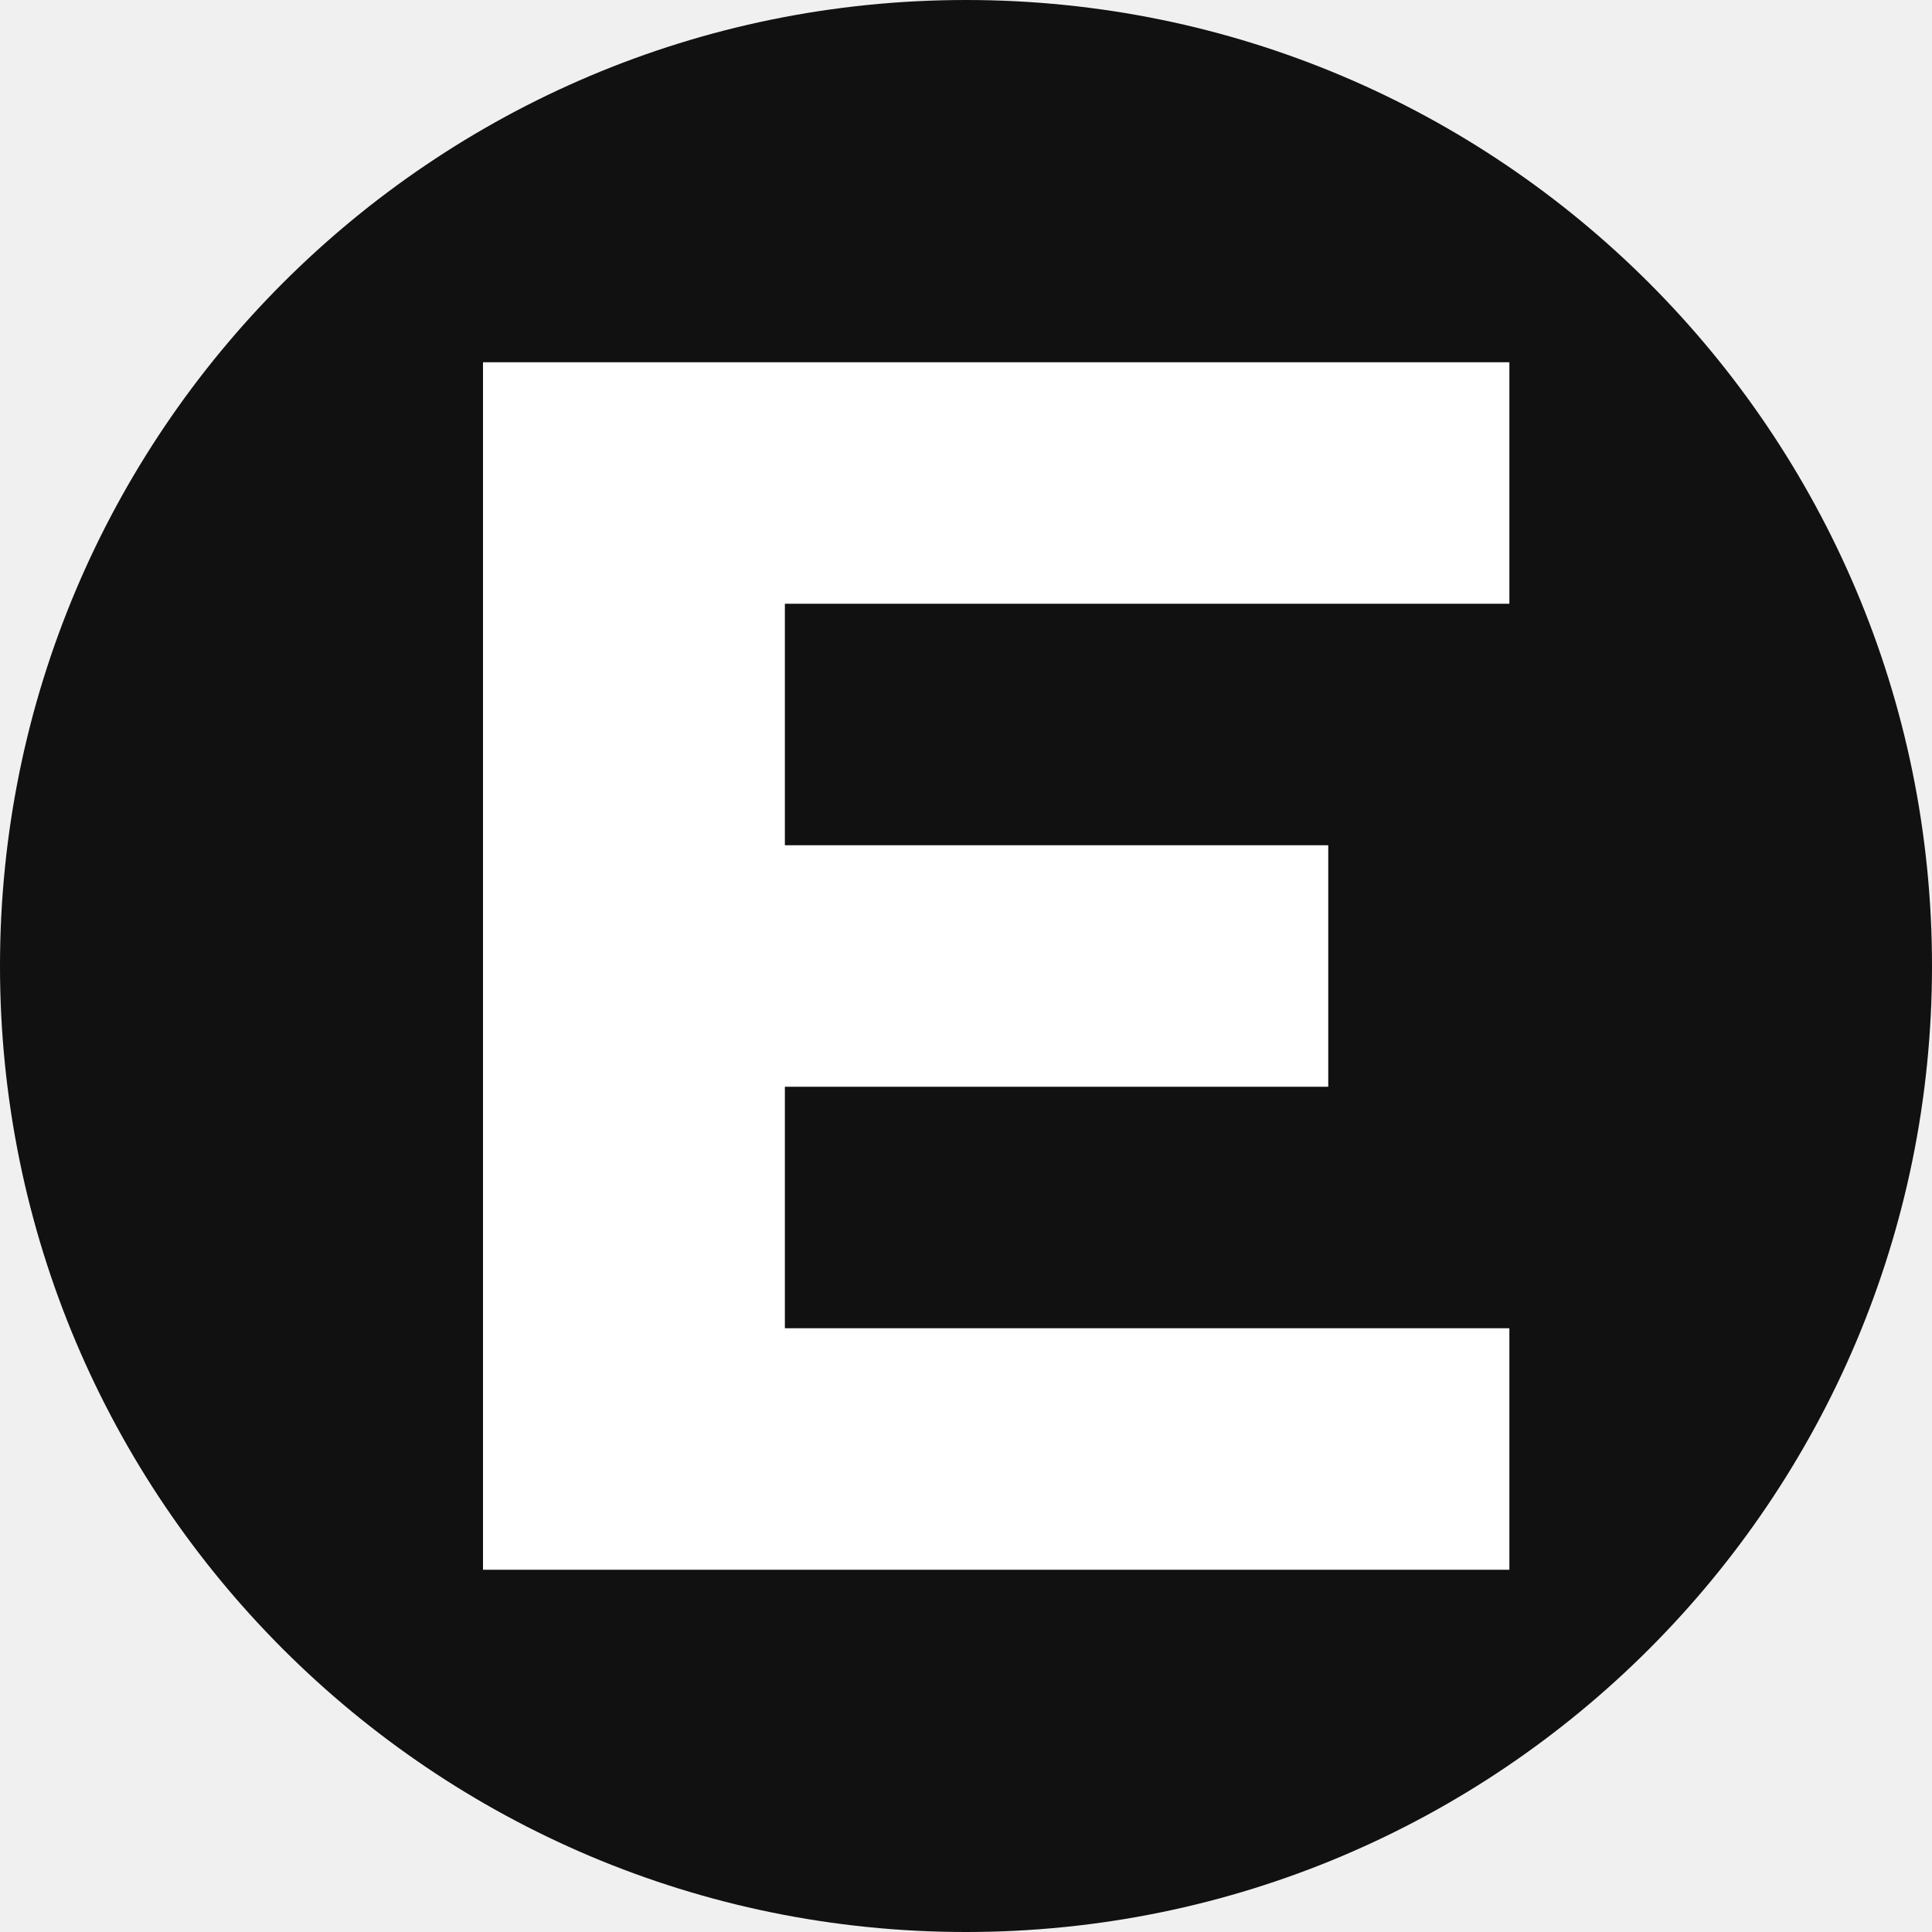
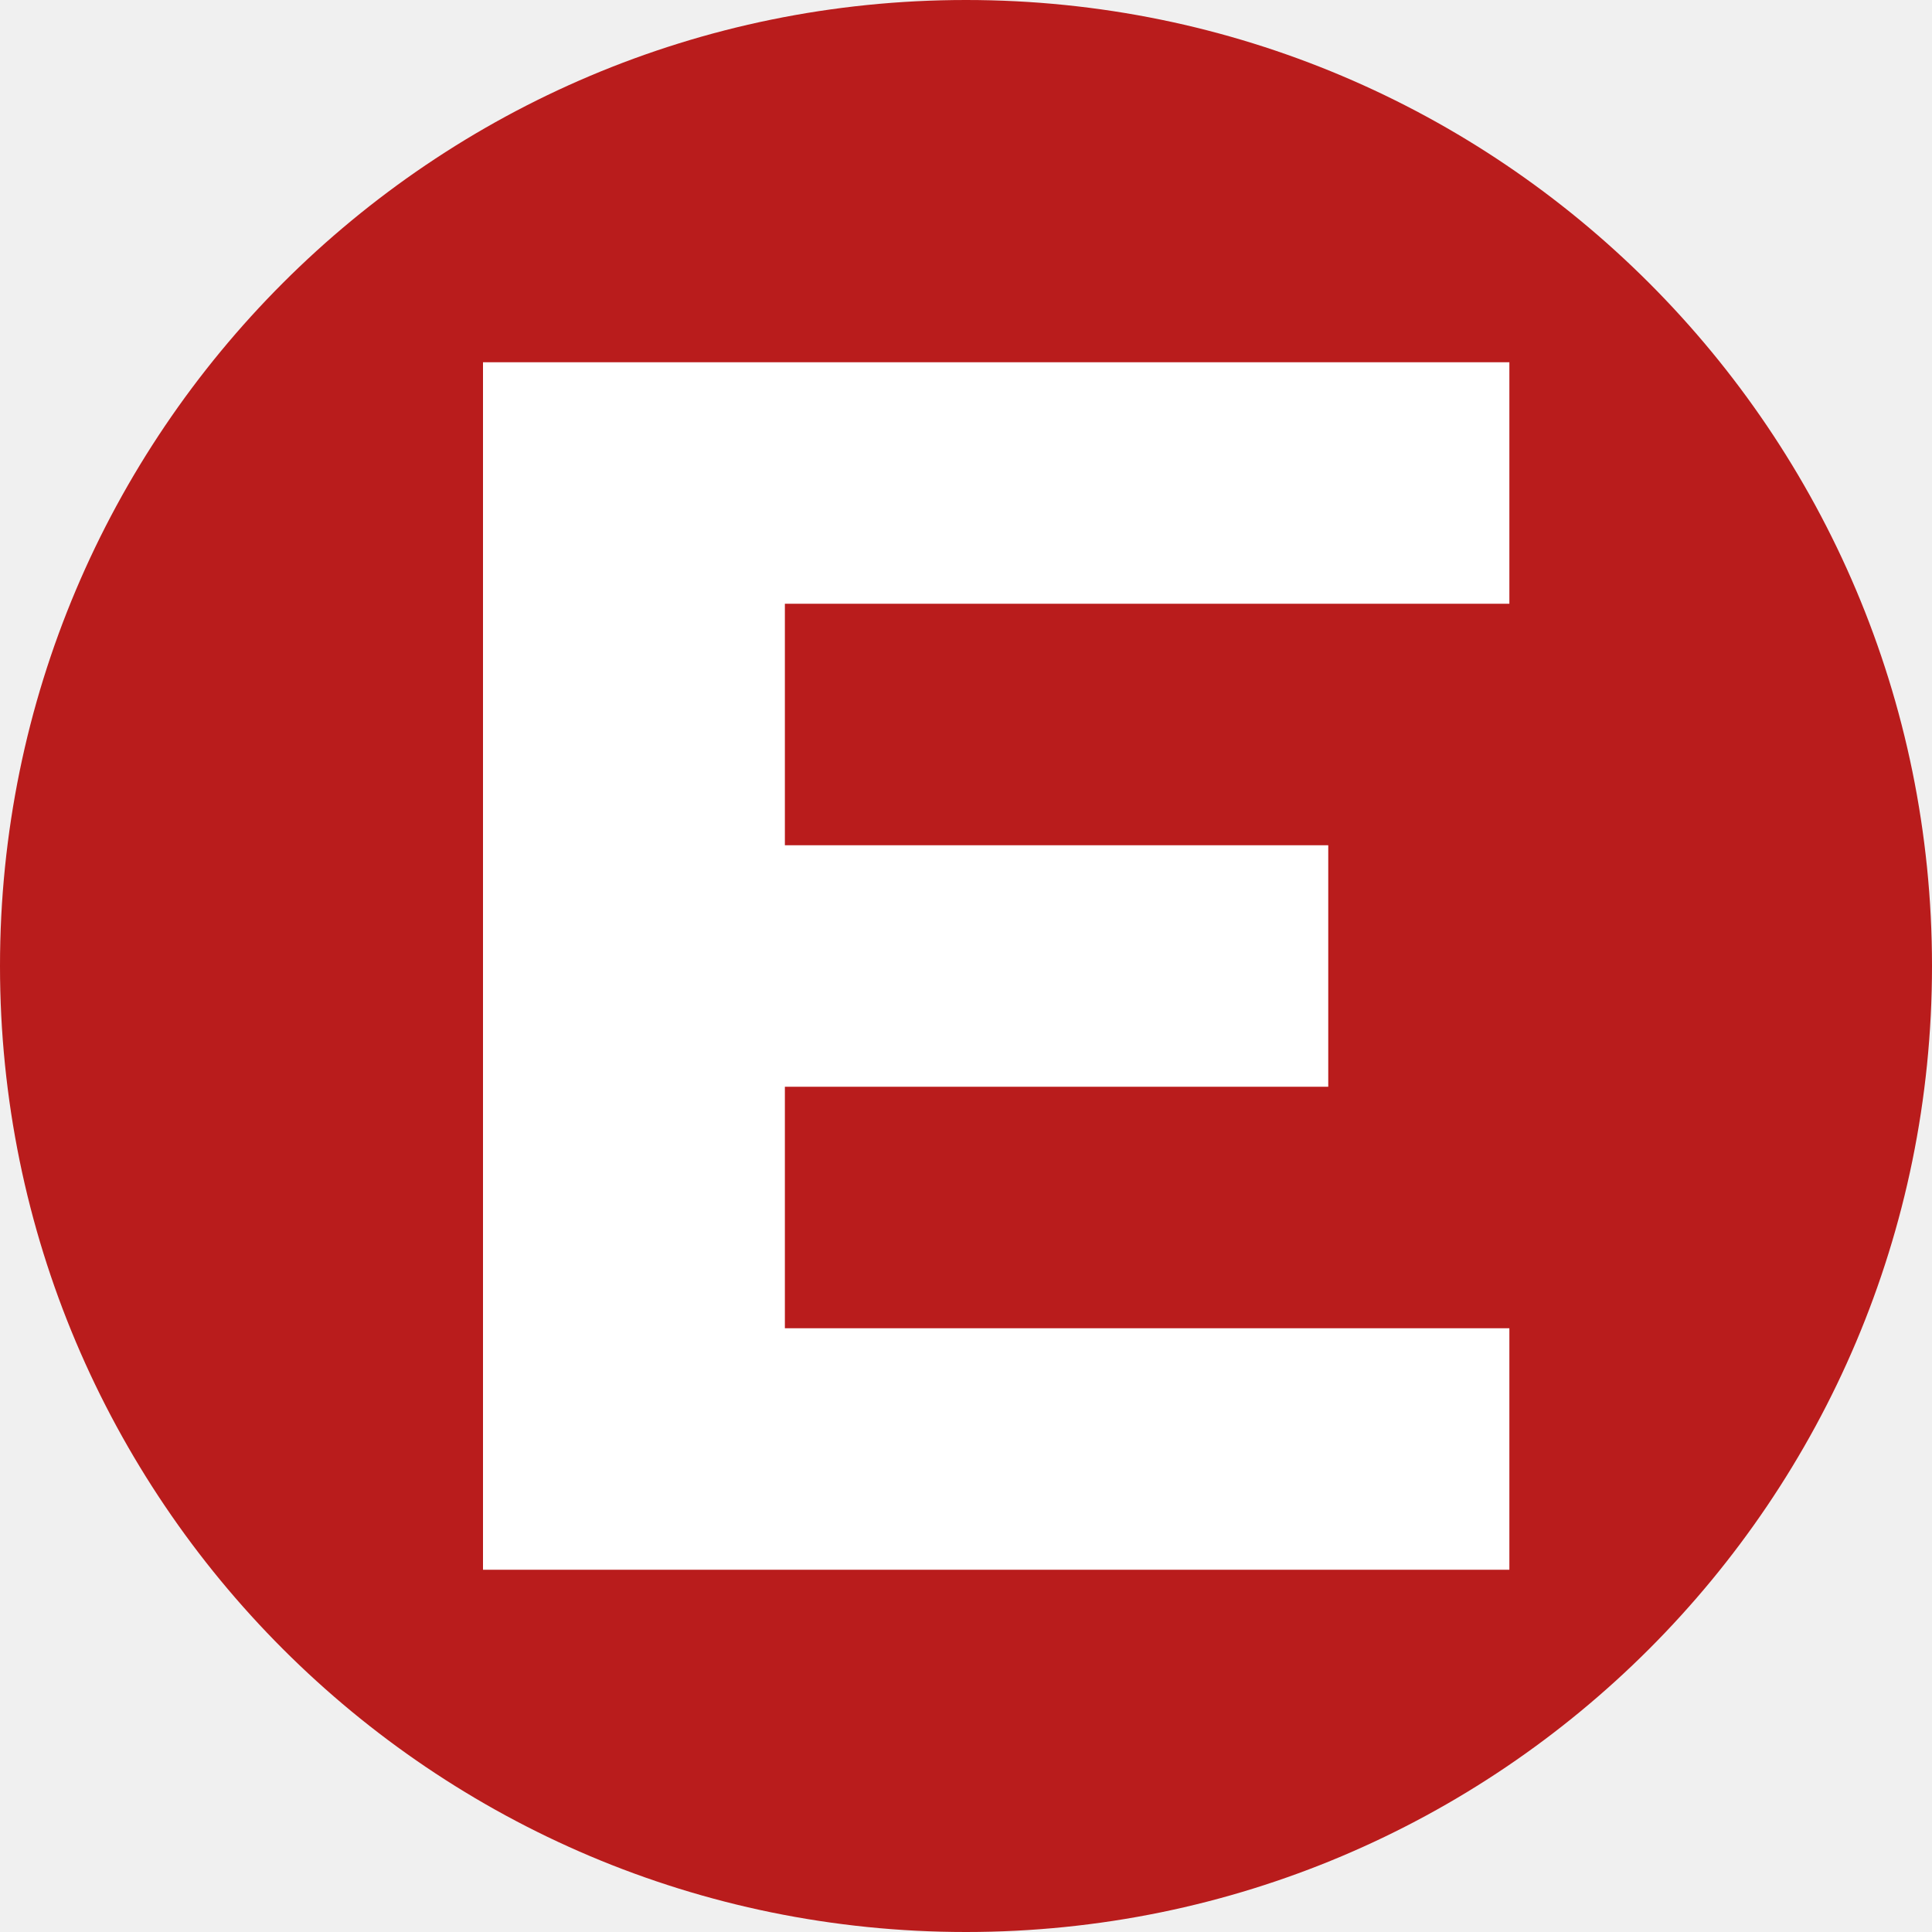
<svg xmlns="http://www.w3.org/2000/svg" width="512" height="512" viewBox="0 0 512 512" fill="none">
-   <circle cx="256" cy="256" r="256" fill="#111111" />
+   <circle cx="256" cy="256" r="256" fill="#B91C1C" />
  <path d="M128 96H400V160H208V224H352V288H208V352H400V416H128V96Z" fill="white" />
</svg>
